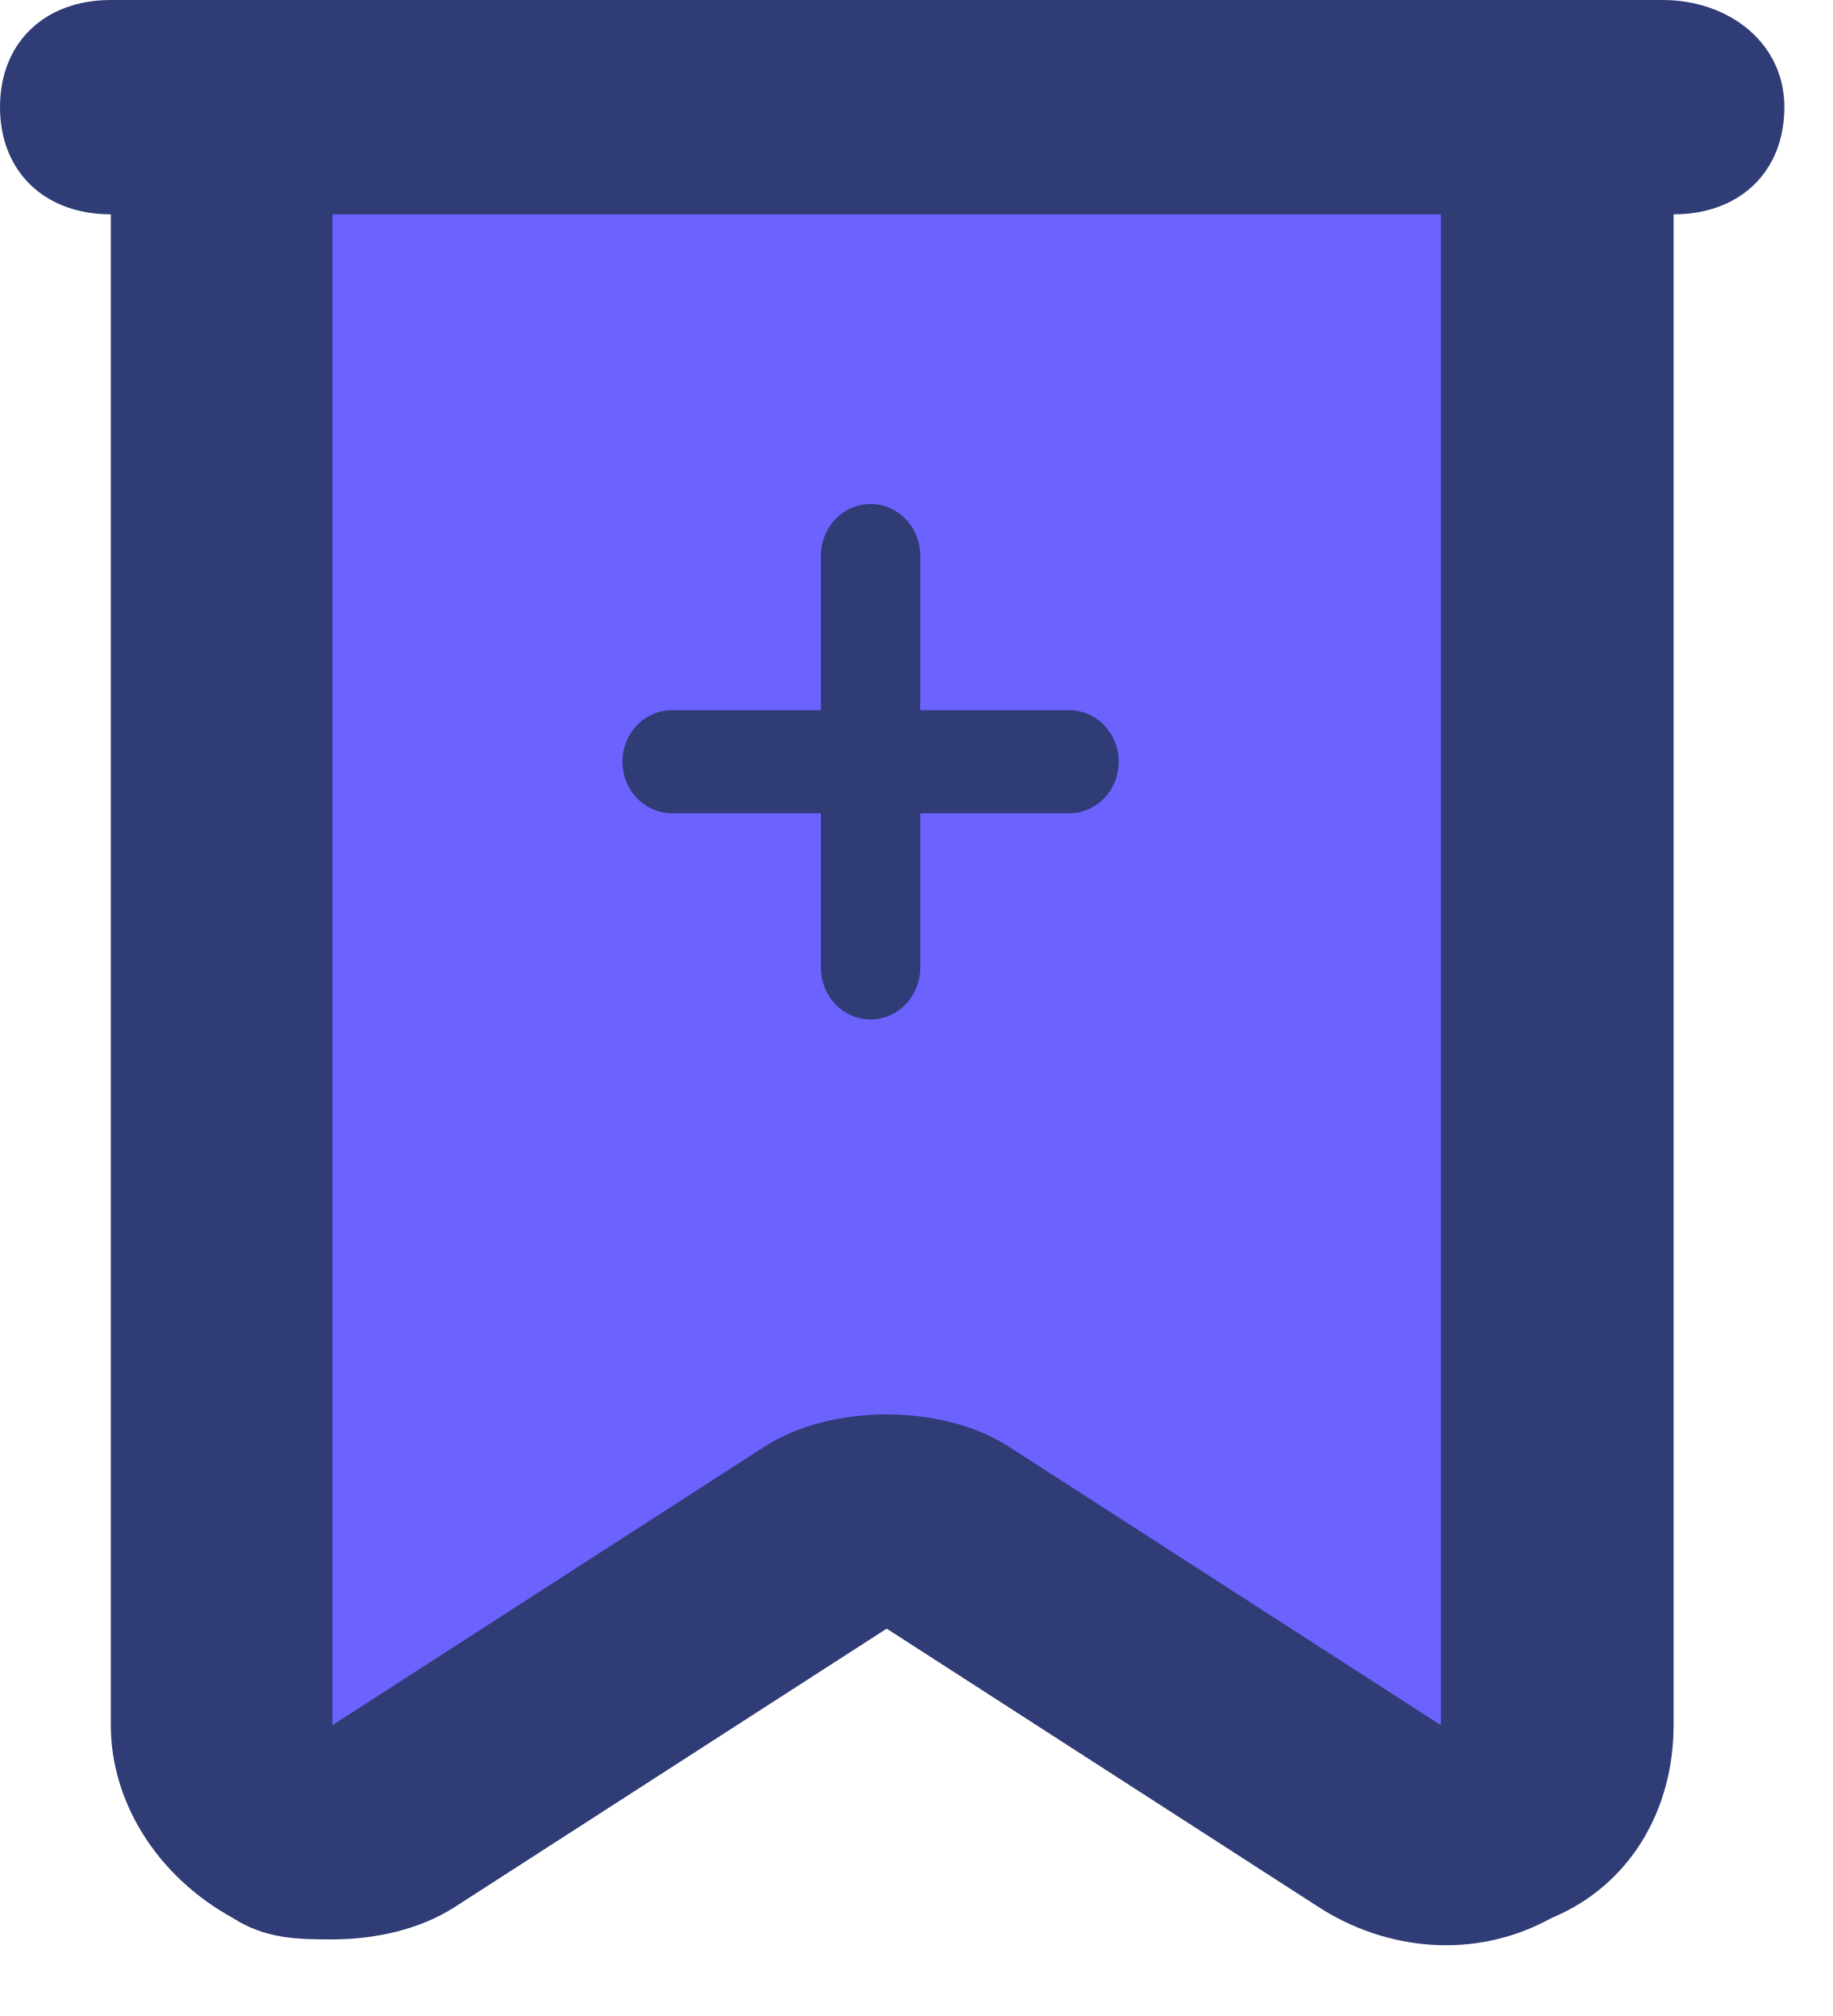
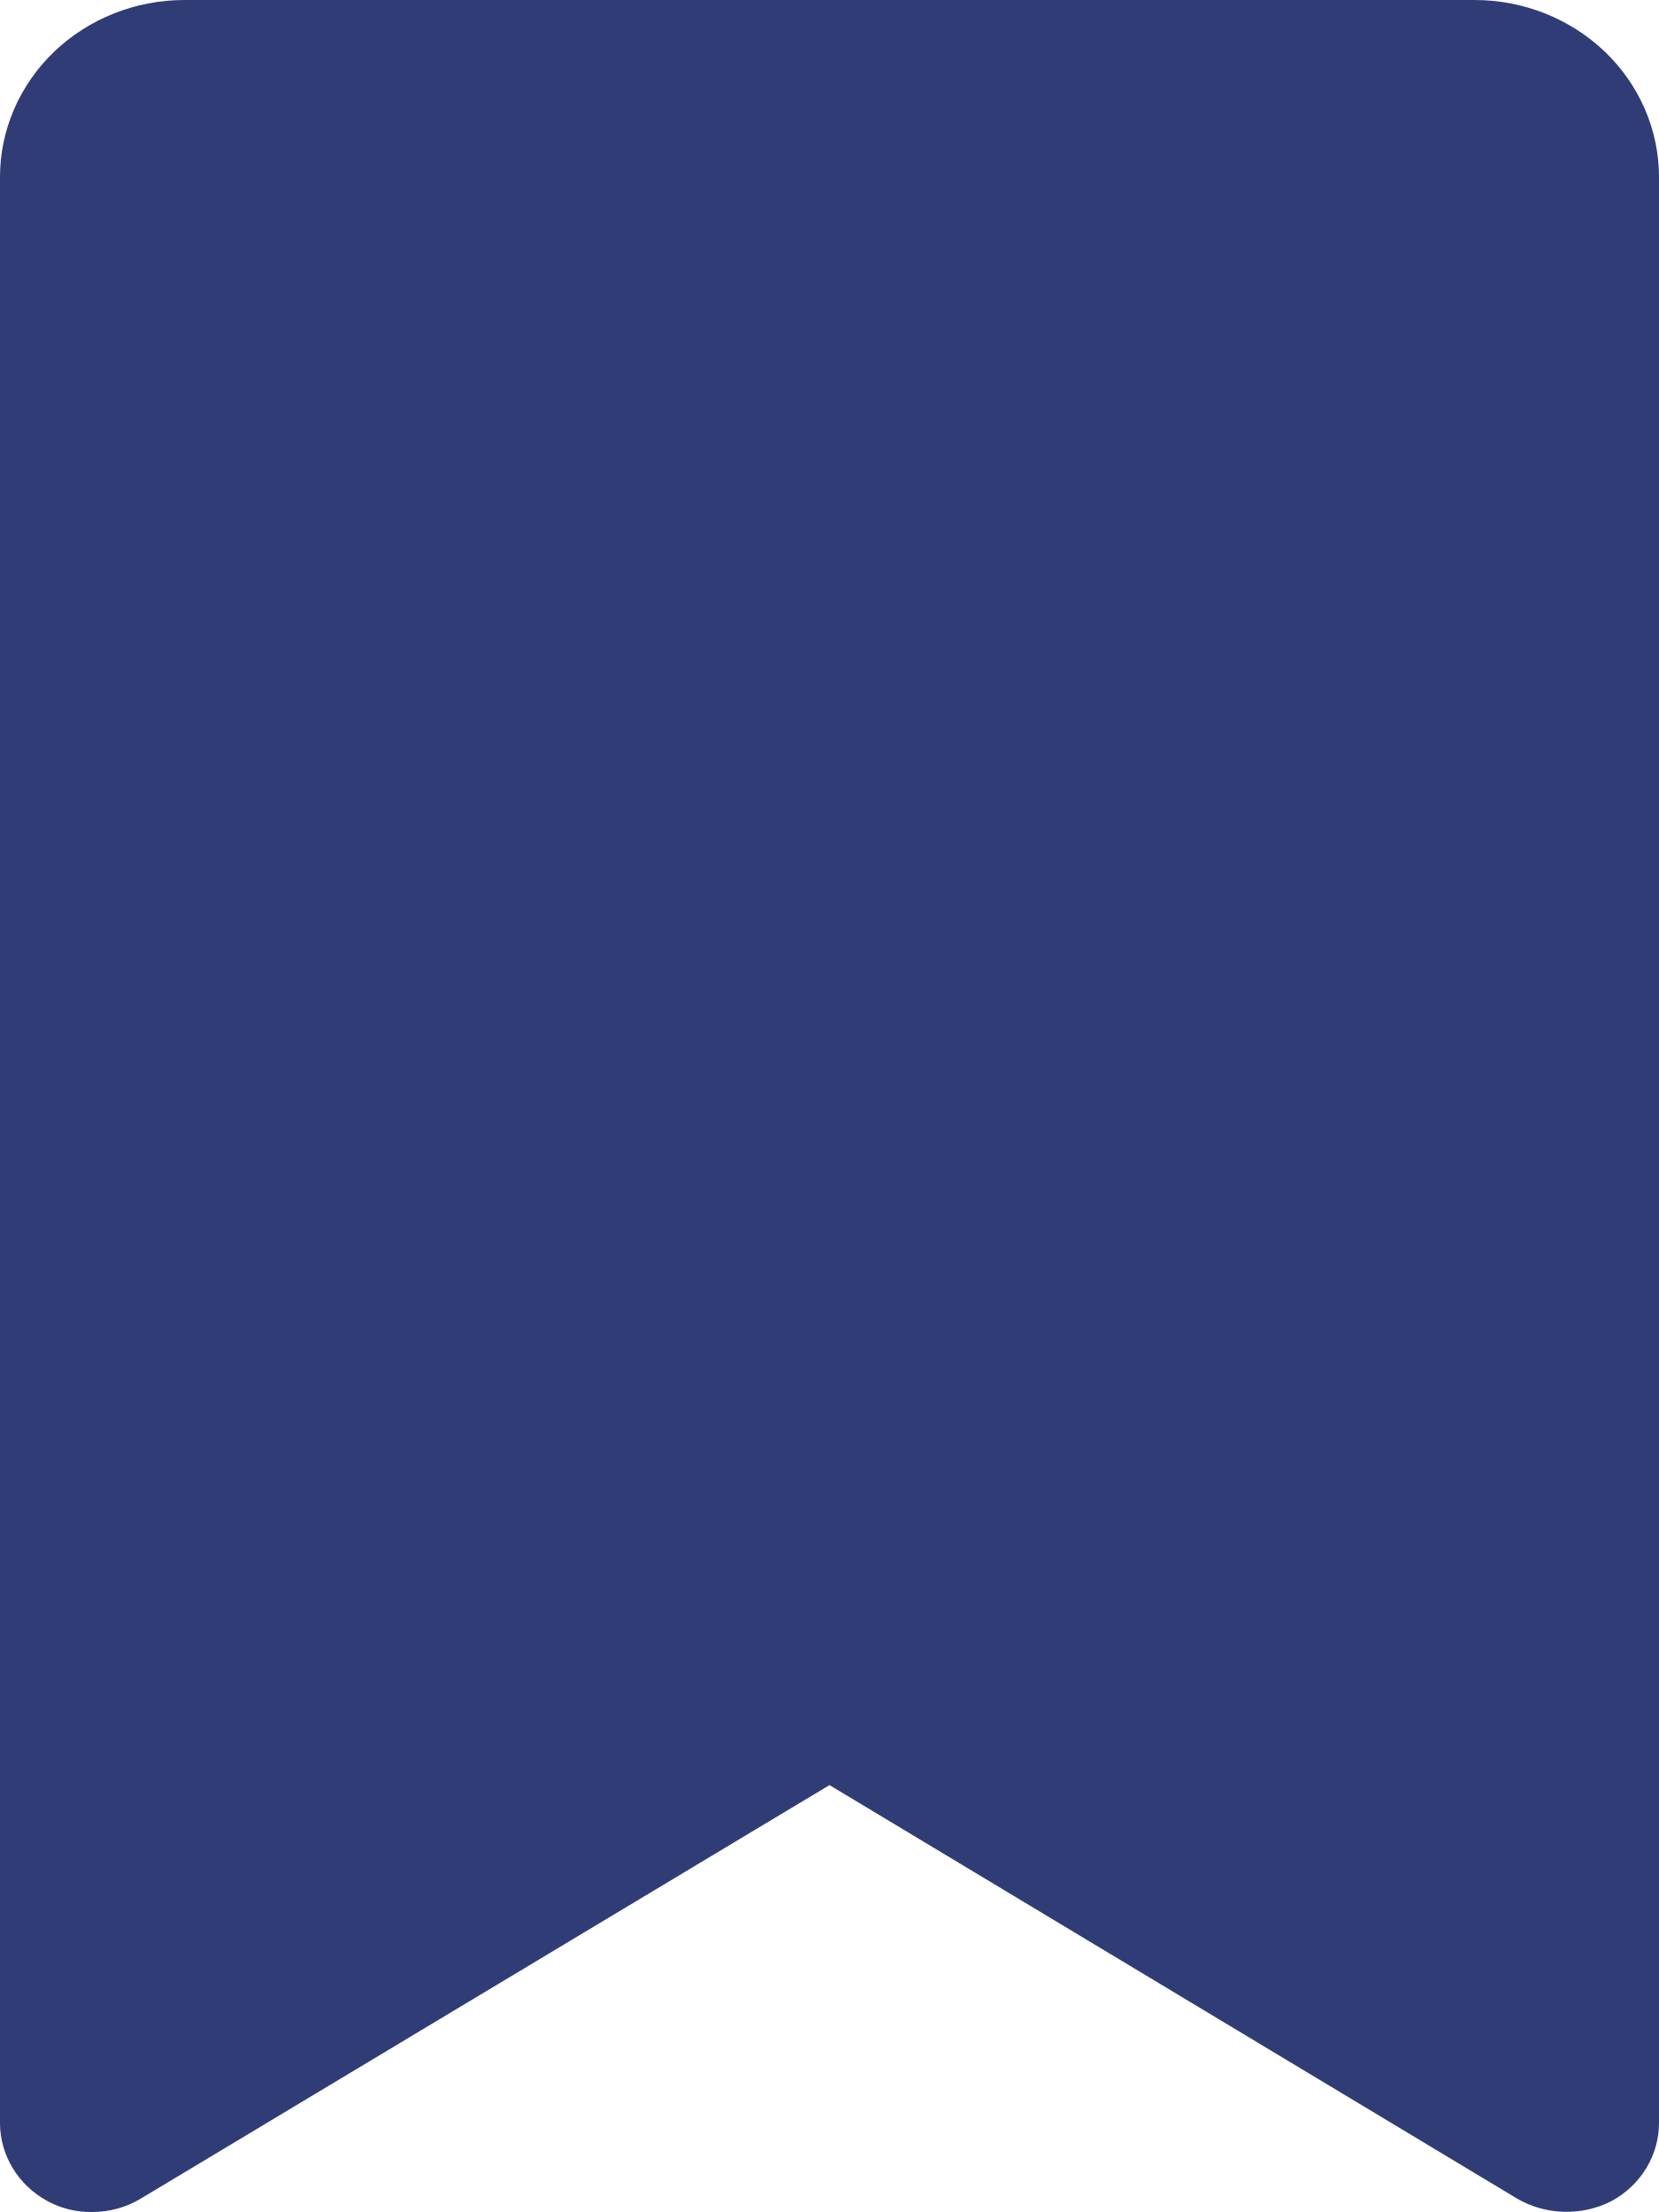
- <svg xmlns="http://www.w3.org/2000/svg" width="20" height="22" viewBox="0 0 20 22" fill="none">
-   <path d="M11.833 7.333H10.667V6.167C10.667 5.467 10.2 5 9.5 5C8.8 5 8.333 5.467 8.333 6.167V7.333H7.167C6.467 7.333 6 7.8 6 8.5C6 9.2 6.467 9.667 7.167 9.667H8.333V10.833C8.333 11.533 8.8 12 9.5 12C10.2 12 10.667 11.533 10.667 10.833V9.667H11.833C12.533 9.667 13 9.2 13 8.5C13 7.8 12.533 7.333 11.833 7.333Z" fill="#303C76" />
-   <path fill-rule="evenodd" clip-rule="evenodd" d="M3 18.437V3.25C3 2.653 3.228 2.081 3.635 1.659C4.041 1.237 4.592 1 5.167 1L13.833 1C14.408 1 14.959 1.237 15.365 1.659C15.772 2.081 16 2.653 16 3.25V18.437C16 18.535 15.976 18.631 15.929 18.716C15.883 18.801 15.816 18.871 15.735 18.921C15.654 18.971 15.562 18.998 15.468 19C15.374 19.002 15.281 18.978 15.198 18.931L9.5 15.702L3.802 18.931C3.719 18.978 3.626 19.002 3.532 19C3.438 18.998 3.346 18.971 3.265 18.921C3.184 18.871 3.117 18.801 3.071 18.716C3.024 18.631 3 18.535 3 18.437ZM10.042 6.062C10.042 5.913 9.985 5.77 9.883 5.665C9.781 5.559 9.644 5.5 9.5 5.5C9.356 5.5 9.219 5.559 9.117 5.665C9.015 5.77 8.958 5.913 8.958 6.062V7.75H7.333C7.19 7.75 7.052 7.809 6.95 7.915C6.849 8.02 6.792 8.163 6.792 8.312C6.792 8.462 6.849 8.605 6.95 8.71C7.052 8.816 7.19 8.875 7.333 8.875H8.958V10.562C8.958 10.711 9.015 10.854 9.117 10.96C9.219 11.066 9.356 11.125 9.5 11.125C9.644 11.125 9.781 11.066 9.883 10.96C9.985 10.854 10.042 10.711 10.042 10.562V8.875H11.667C11.81 8.875 11.948 8.816 12.05 8.71C12.151 8.605 12.208 8.462 12.208 8.312C12.208 8.163 12.151 8.02 12.05 7.915C11.948 7.809 11.81 7.75 11.667 7.75H10.042V6.062Z" fill="#6C63FF" />
-   <path d="M18.142 0H16.932H2.419H1.209C0.484 0 0 0.468 0 1.169C0 1.871 0.484 2.339 1.209 2.339V18.826C1.209 19.644 1.693 20.463 2.54 20.93C2.903 21.164 3.265 21.164 3.628 21.164C4.112 21.164 4.596 21.047 4.959 20.813L9.676 17.773L14.392 20.813C15.118 21.281 16.086 21.398 16.932 20.93C17.779 20.579 18.263 19.761 18.263 18.826V2.339C18.988 2.339 19.472 1.871 19.472 1.169C19.472 0.468 18.867 0 18.142 0ZM15.723 18.826L11.006 15.785C10.643 15.552 10.159 15.435 9.676 15.435C9.192 15.435 8.708 15.552 8.345 15.785L3.628 18.826V2.339H15.723V18.826Z" fill="#303C76" />
+ <svg xmlns="http://www.w3.org/2000/svg" width="15" height="20" viewBox="0 0 15 20" fill="none">
+   <path d="M13.333 0H1.667C1.225 0 0.801 0.169 0.488 0.469C0.176 0.769 0 1.176 0 1.6V19.2C0.001 19.342 0.041 19.482 0.116 19.605C0.191 19.728 0.298 19.83 0.427 19.9C0.551 19.968 0.691 20.002 0.833 20C0.988 20 1.14 19.959 1.271 19.88L7.5 16.14L13.719 19.88C13.847 19.954 13.993 19.995 14.143 19.998C14.293 20.002 14.441 19.968 14.573 19.9C14.702 19.83 14.809 19.728 14.884 19.605C14.959 19.482 14.999 19.342 15 19.2V1.6C15 1.176 14.824 0.769 14.512 0.469C14.199 0.169 13.775 0 13.333 0V0Z" fill="#303C76" />
</svg>
